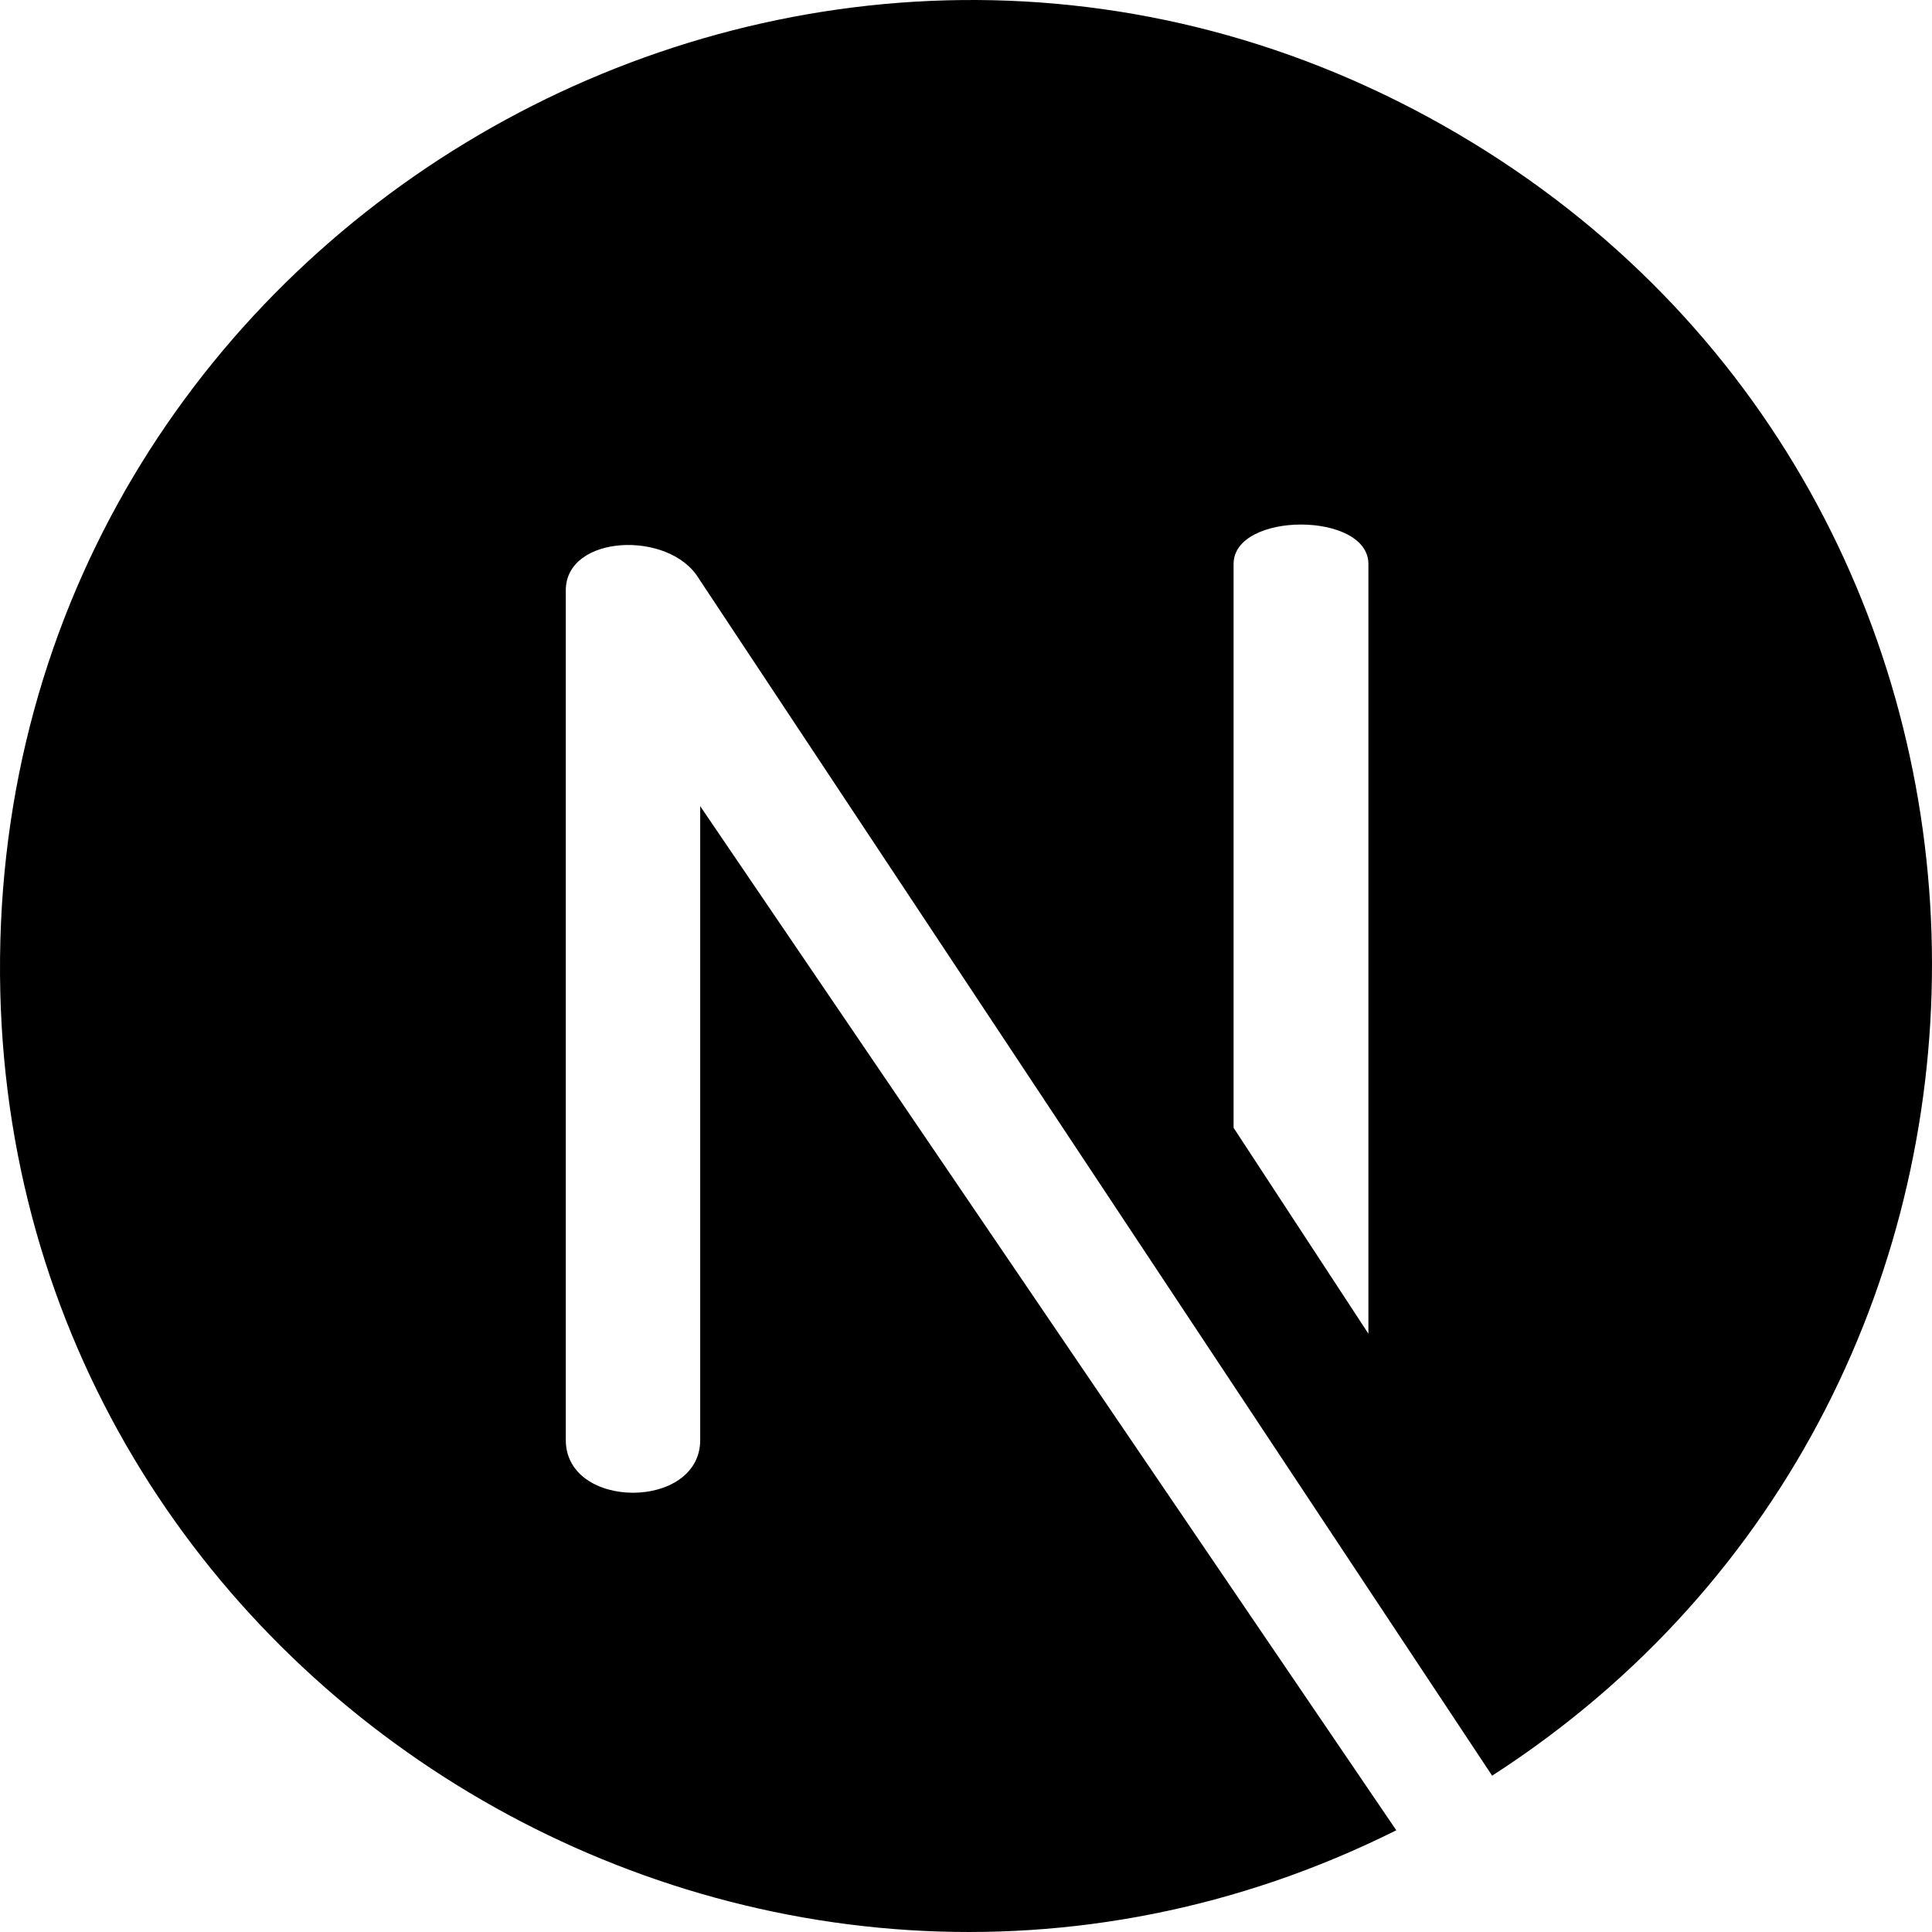
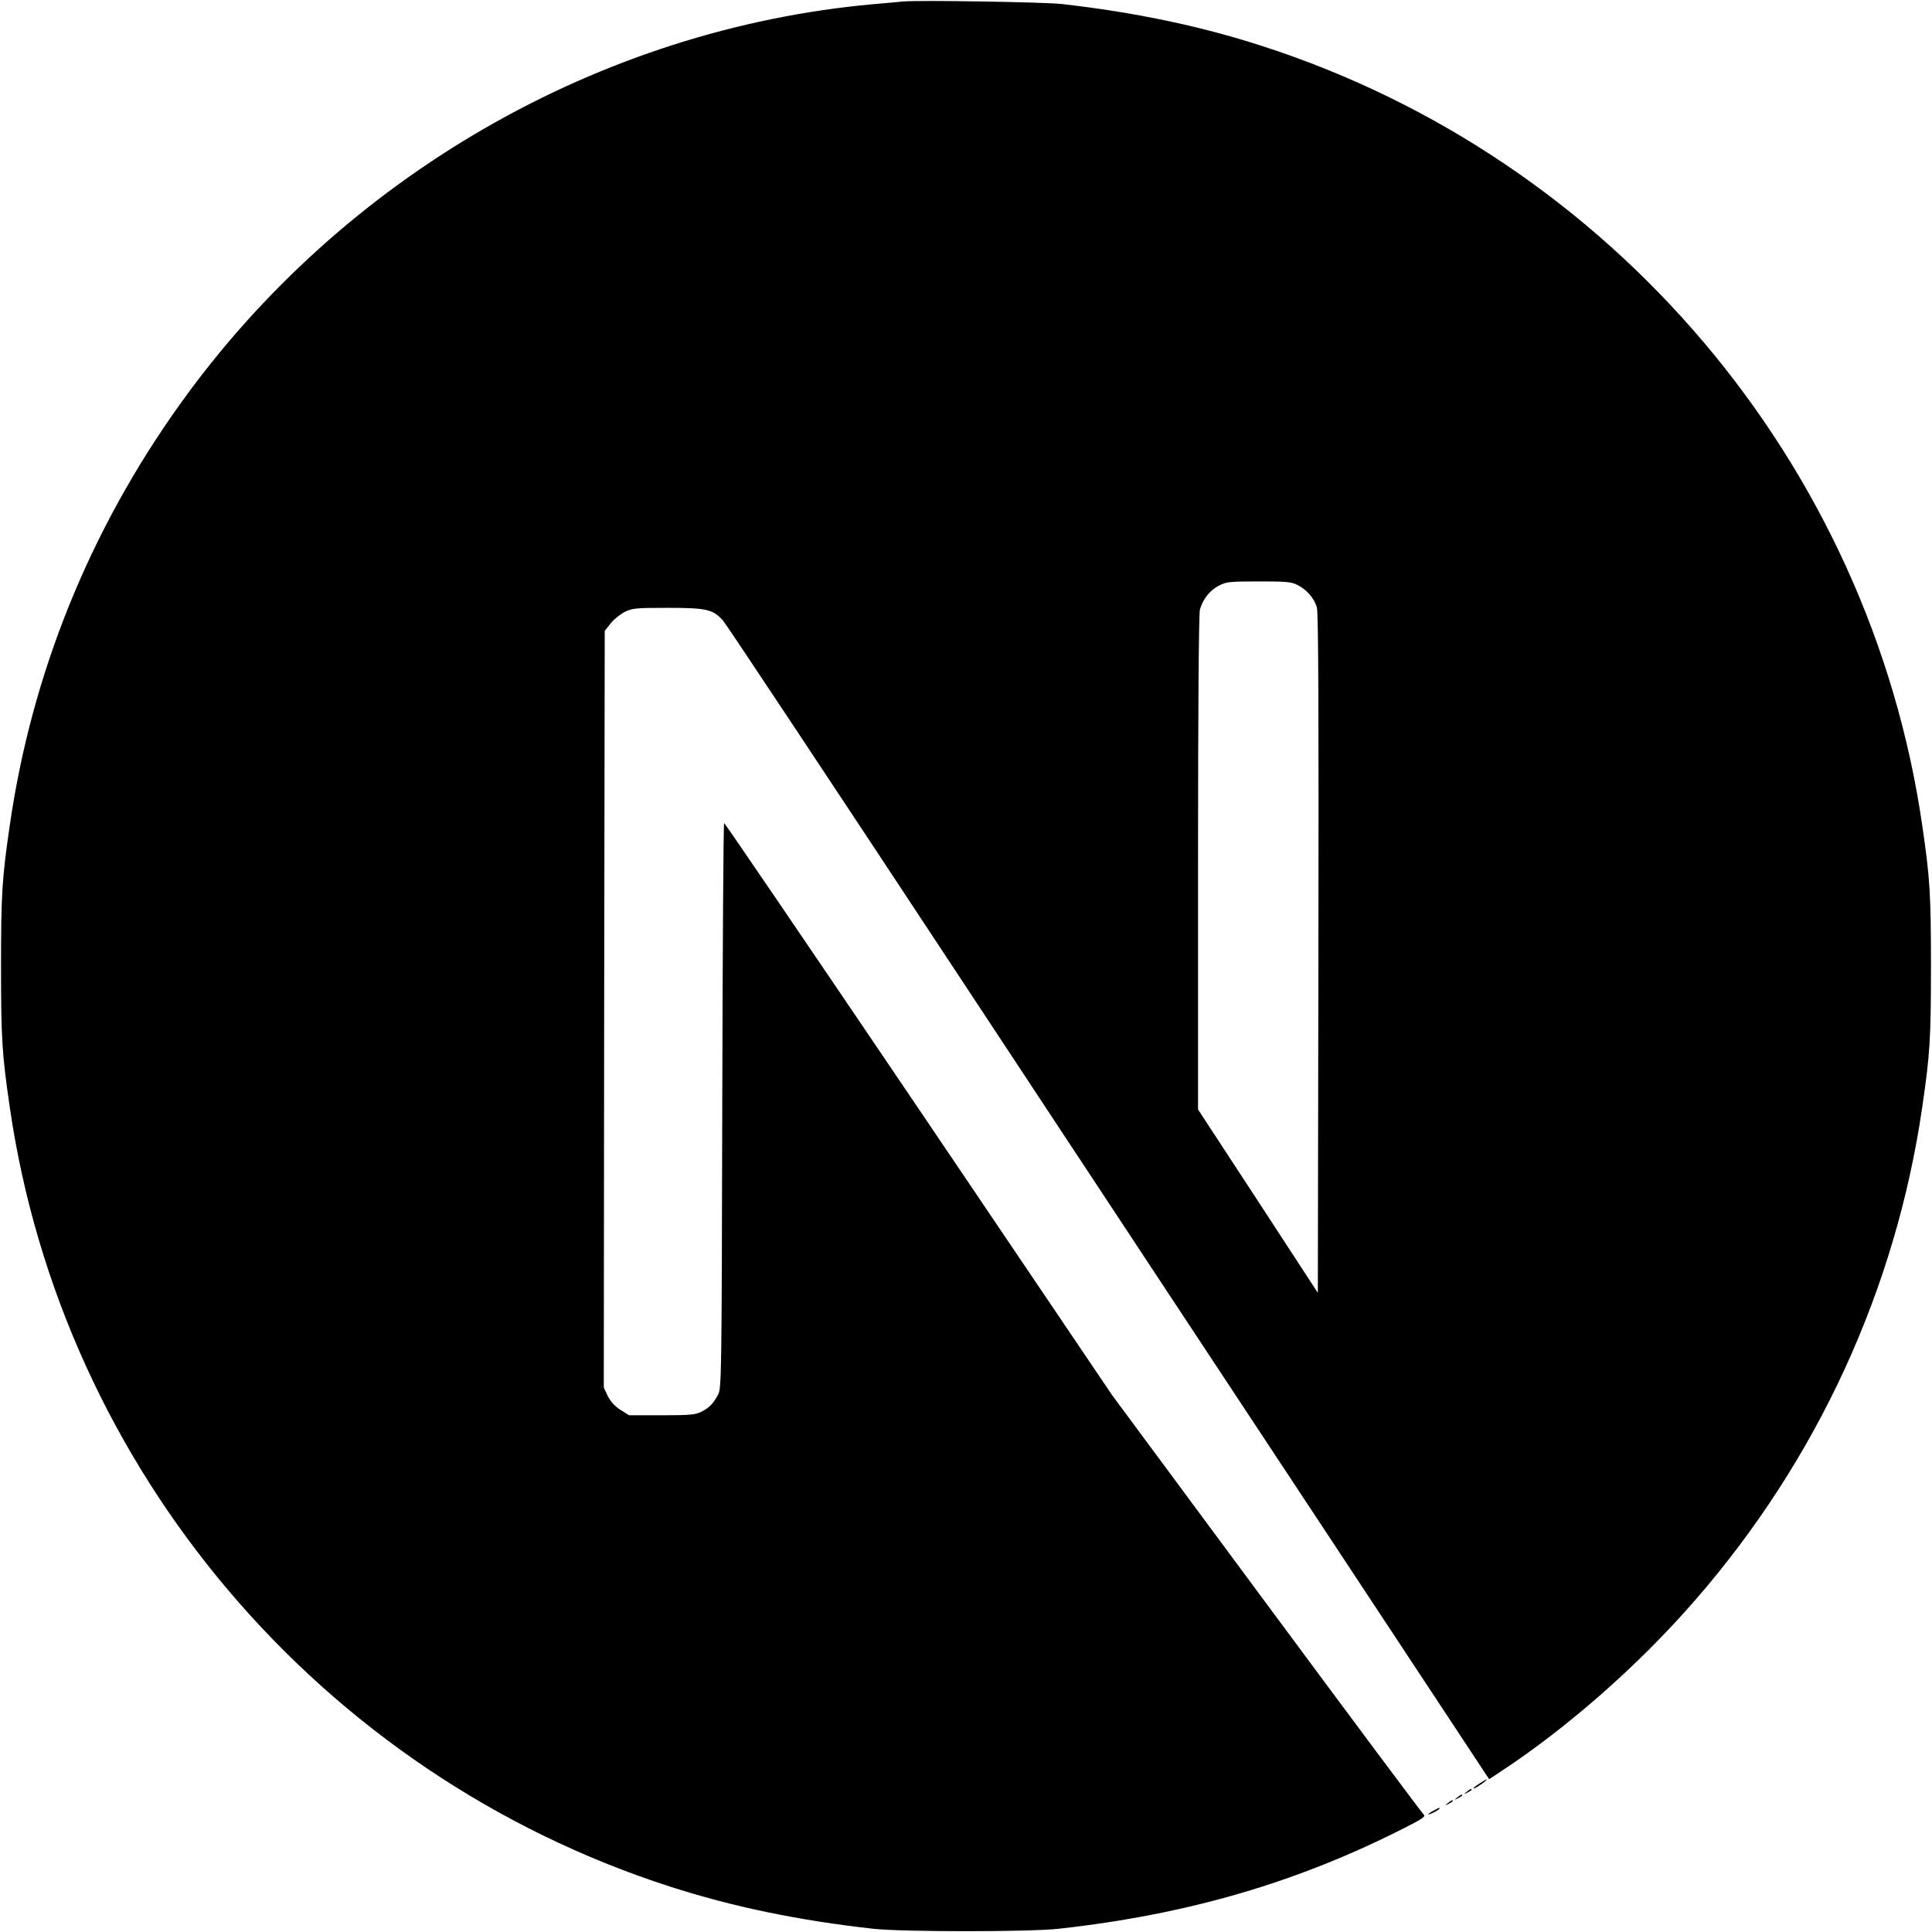
- <svg xmlns="http://www.w3.org/2000/svg" version="1.1" width="512px" height="512px">
-   <path d="M386.399,35.508C217.06-64.061,1.885,57.55,0.012,253.882c-1.828,191.717,201.063,315.545,370.021,231.163L185.56,213.636l0,167.997c0,18.614-35.619,18.614-35.619,0V156.421c0-14.776,27.447-15.988,35.225-3.144l210.263,317.296C553.381,368.835,551.247,132.436,386.399,35.508z M362.643,353.447l-35.732-54.577V149.458c0-13.932,35.732-13.932,35.732,0V353.447z" />
+ <svg xmlns="http://www.w3.org/2000/svg" height="32pt" viewBox=".5 -.2 1023 1024.1" width="32pt">
+   <path d="m478.5.6c-2.2.2-9.2.9-15.5 1.4-145.3 13.1-281.4 91.5-367.6 212-48 67-78.7 143-90.3 223.5-4.1 28.1-4.6 36.4-4.6 74.5s.5 46.4 4.6 74.5c27.8 192.1 164.5 353.5 349.9 413.3 33.2 10.7 68.2 18 108 22.4 15.5 1.7 82.5 1.7 98 0 68.7-7.6 126.9-24.6 184.3-53.9 8.8-4.5 10.5-5.7 9.3-6.7-.8-.6-38.3-50.9-83.3-111.7l-81.8-110.5-102.5-151.7c-56.4-83.4-102.8-151.6-103.2-151.6-.4-.1-.8 67.3-1 149.6-.3 144.1-.4 149.9-2.2 153.3-2.6 4.9-4.6 6.9-8.8 9.1-3.2 1.6-6 1.9-21.1 1.9h-17.3l-4.6-2.9c-3-1.9-5.2-4.4-6.7-7.3l-2.1-4.5.2-200.5.3-200.6 3.1-3.9c1.6-2.1 5-4.8 7.4-6.1 4.1-2 5.7-2.2 23-2.2 20.4 0 23.8.8 29.1 6.6 1.5 1.6 57 85.2 123.4 185.9s157.2 238.2 201.8 305.7l81 122.7 4.1-2.7c36.3-23.6 74.7-57.2 105.1-92.2 64.7-74.3 106.4-164.9 120.4-261.5 4.1-28.1 4.6-36.4 4.6-74.5s-.5-46.4-4.6-74.5c-27.8-192.1-164.5-353.5-349.9-413.3-32.7-10.6-67.5-17.9-106.5-22.3-9.6-1-75.7-2.1-84-1.3zm209.4 309.4c4.8 2.4 8.7 7 10.1 11.8.8 2.6 1 58.2.8 183.5l-.3 179.8-31.7-48.6-31.8-48.6v-130.7c0-84.5.4-132 1-134.3 1.6-5.6 5.1-10 9.9-12.6 4.1-2.1 5.6-2.3 21.3-2.3 14.8 0 17.4.2 20.7 2z" />
+   <path d="m784.3 945.1c-3.5 2.2-4.6 3.7-1.5 2 2.2-1.3 5.8-4 5.2-4.1-.3 0-2 1-3.7 2.1zm-6.9 4.5c-1.8 1.4-1.8 1.5.4.4 1.2-.6 2.2-1.3 2.2-1.5 0-.8-.5-.6-2.6 1.1zm-5 3c-1.8 1.4-1.8 1.5.4.4 1.2-.6 2.2-1.3 2.2-1.5 0-.8-.5-.6-2.6 1.1zm-5 3c-1.8 1.4-1.8 1.5.4.4 1.2-.6 2.2-1.3 2.2-1.5 0-.8-.5-.6-2.6 1.1zm-7.6 4c-3.8 2-3.6 2.8.2.9 1.7-.9 3-1.8 3-2 0-.7-.1-.6-3.2 1.1z" />
</svg>
